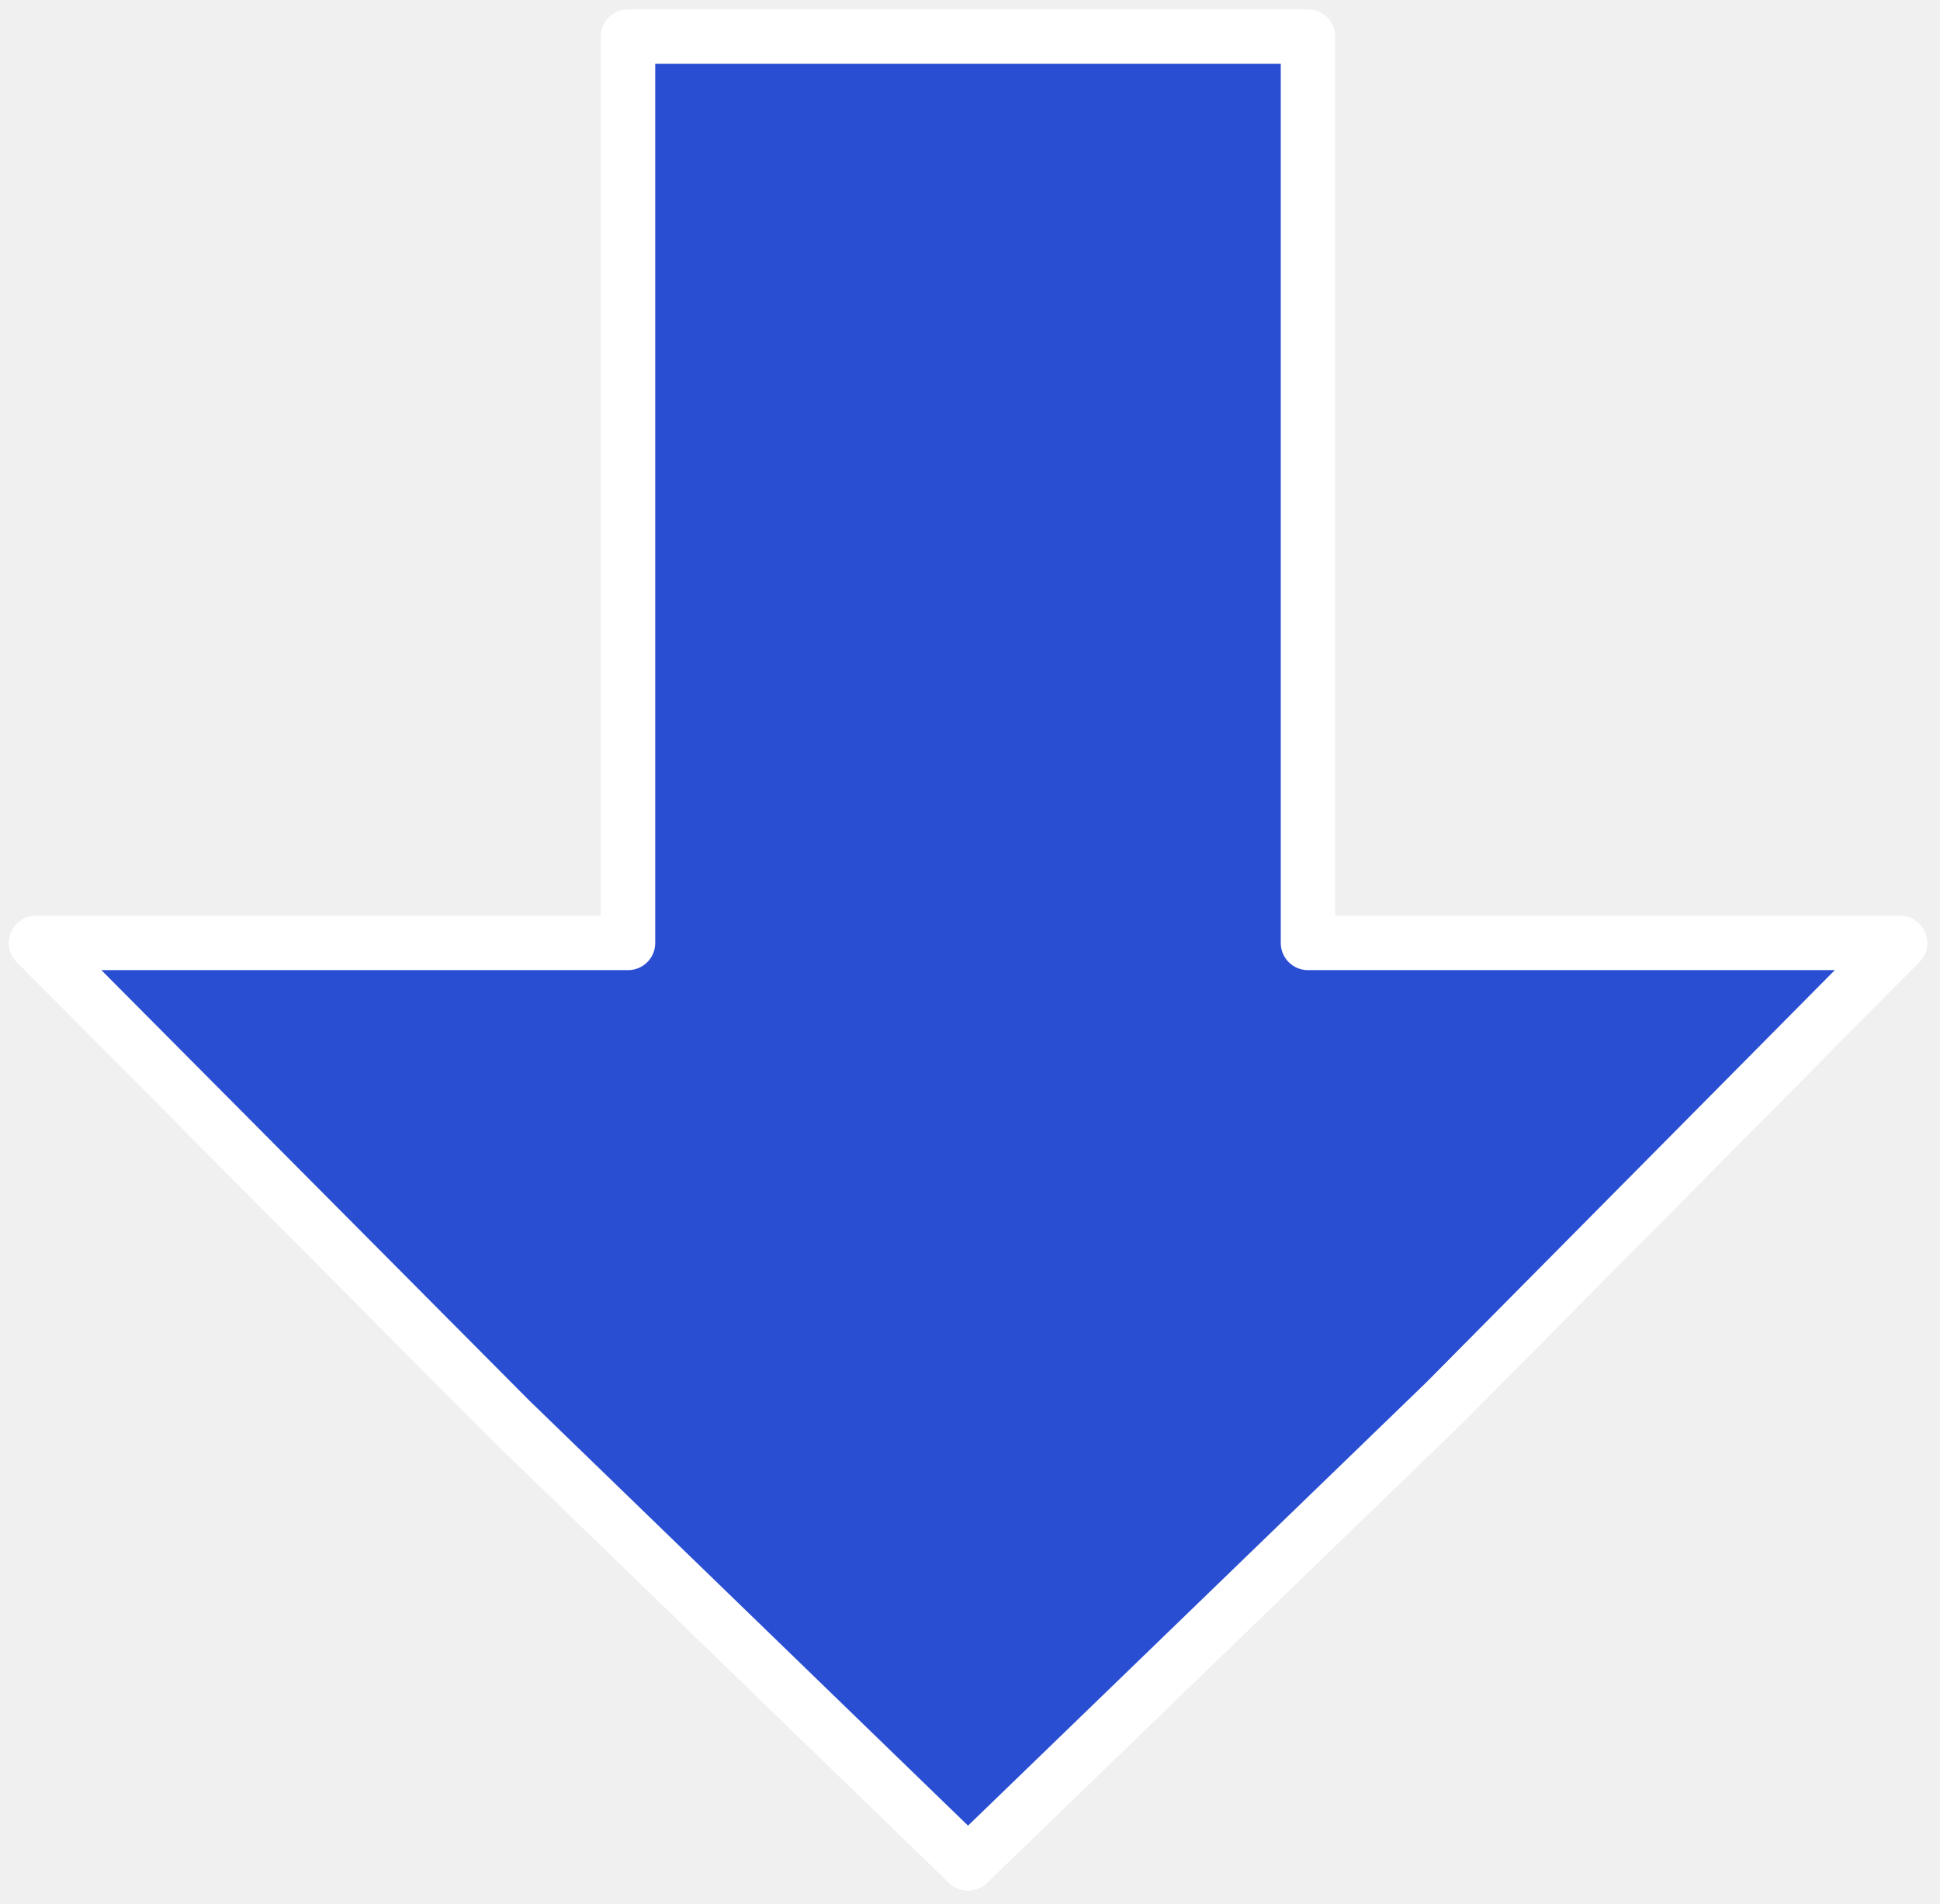
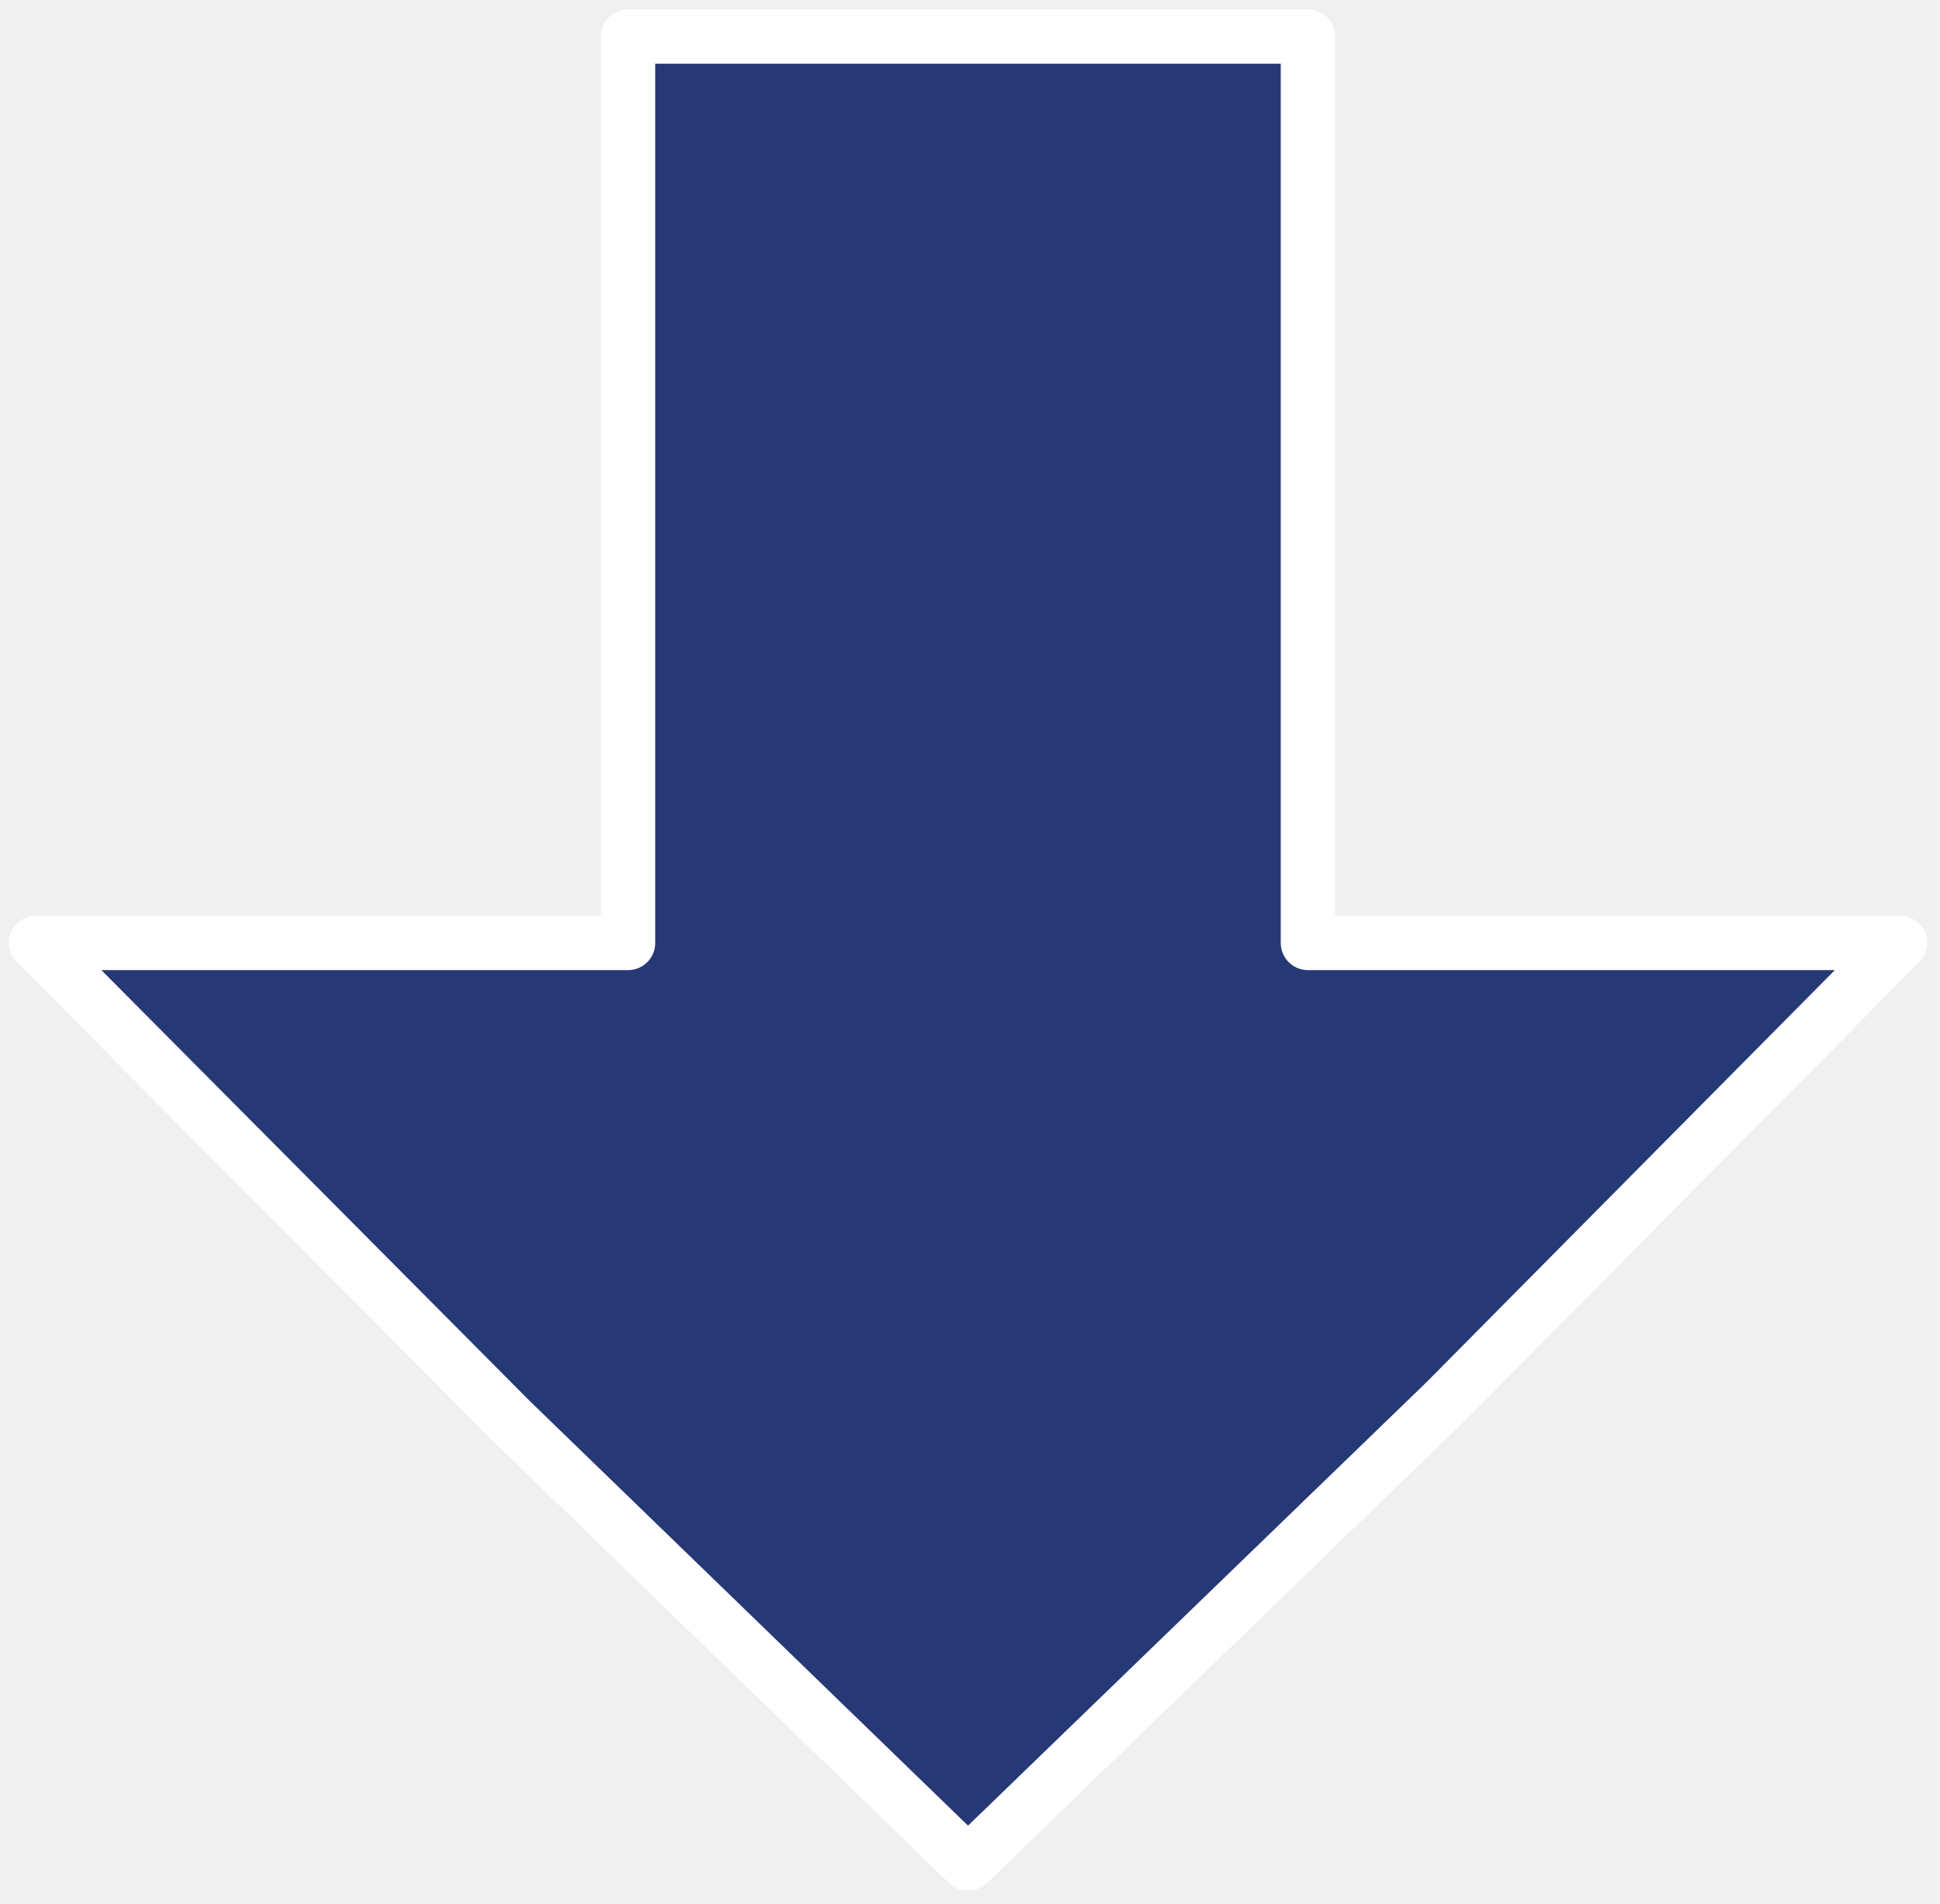
<svg xmlns="http://www.w3.org/2000/svg" width="107px" height="105px" viewBox="0 0 107 105" version="1.1">
  <defs />
  <g id="Page-1" stroke="none" stroke-width="1" fill="none" fill-rule="evenodd" stroke-linejoin="round">
-     <g id="success-arrow" stroke-width="3" stroke="#FFFFFF" fill="#2A4ED2">
+     <g id="success-arrow" stroke-width="3" stroke="#FFFFFF" fill="#263875">
      <polygon transform="translate(53.3905, 52.406) scale(1, -1) rotate(-270) translate(-53.3905, -52.406) " points="53.781 1 28.469 26.079 3 52.406 27.453 77.64 53.781 103.812 53.781 71.157 103.781 71.157 103.781 33.657 53.781 33.657" />
    </g>
  </g>
</svg>
